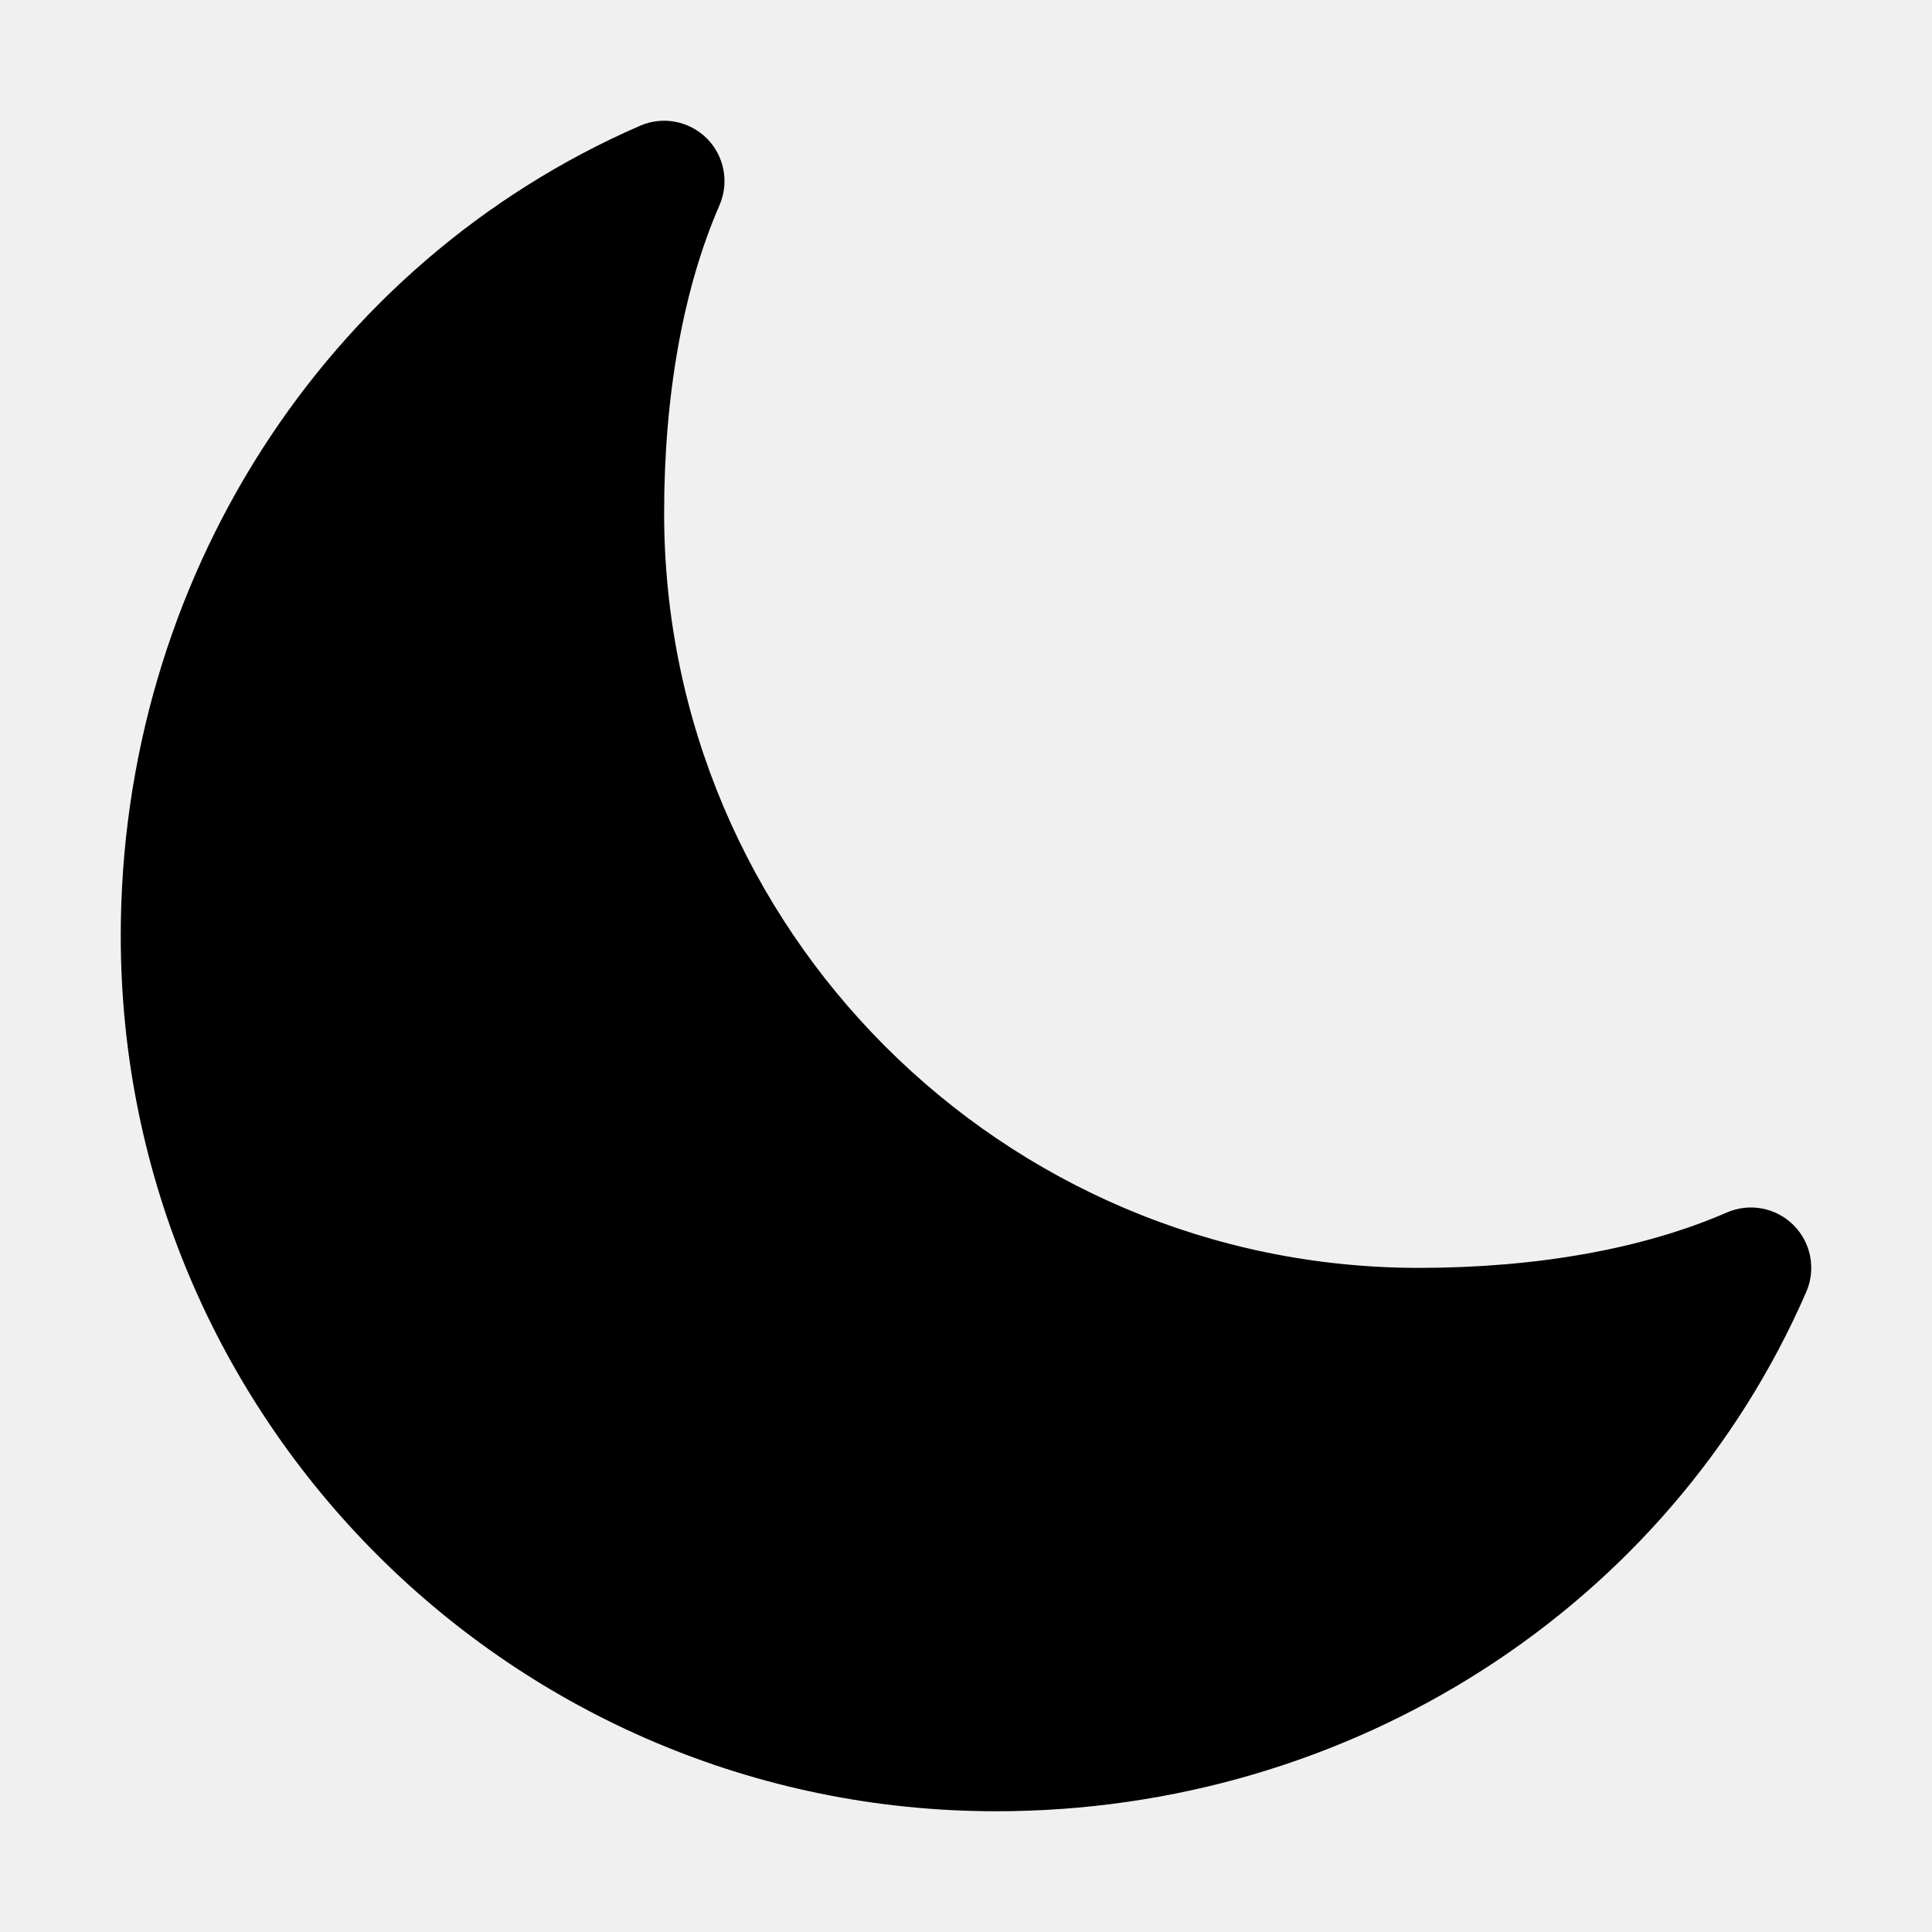
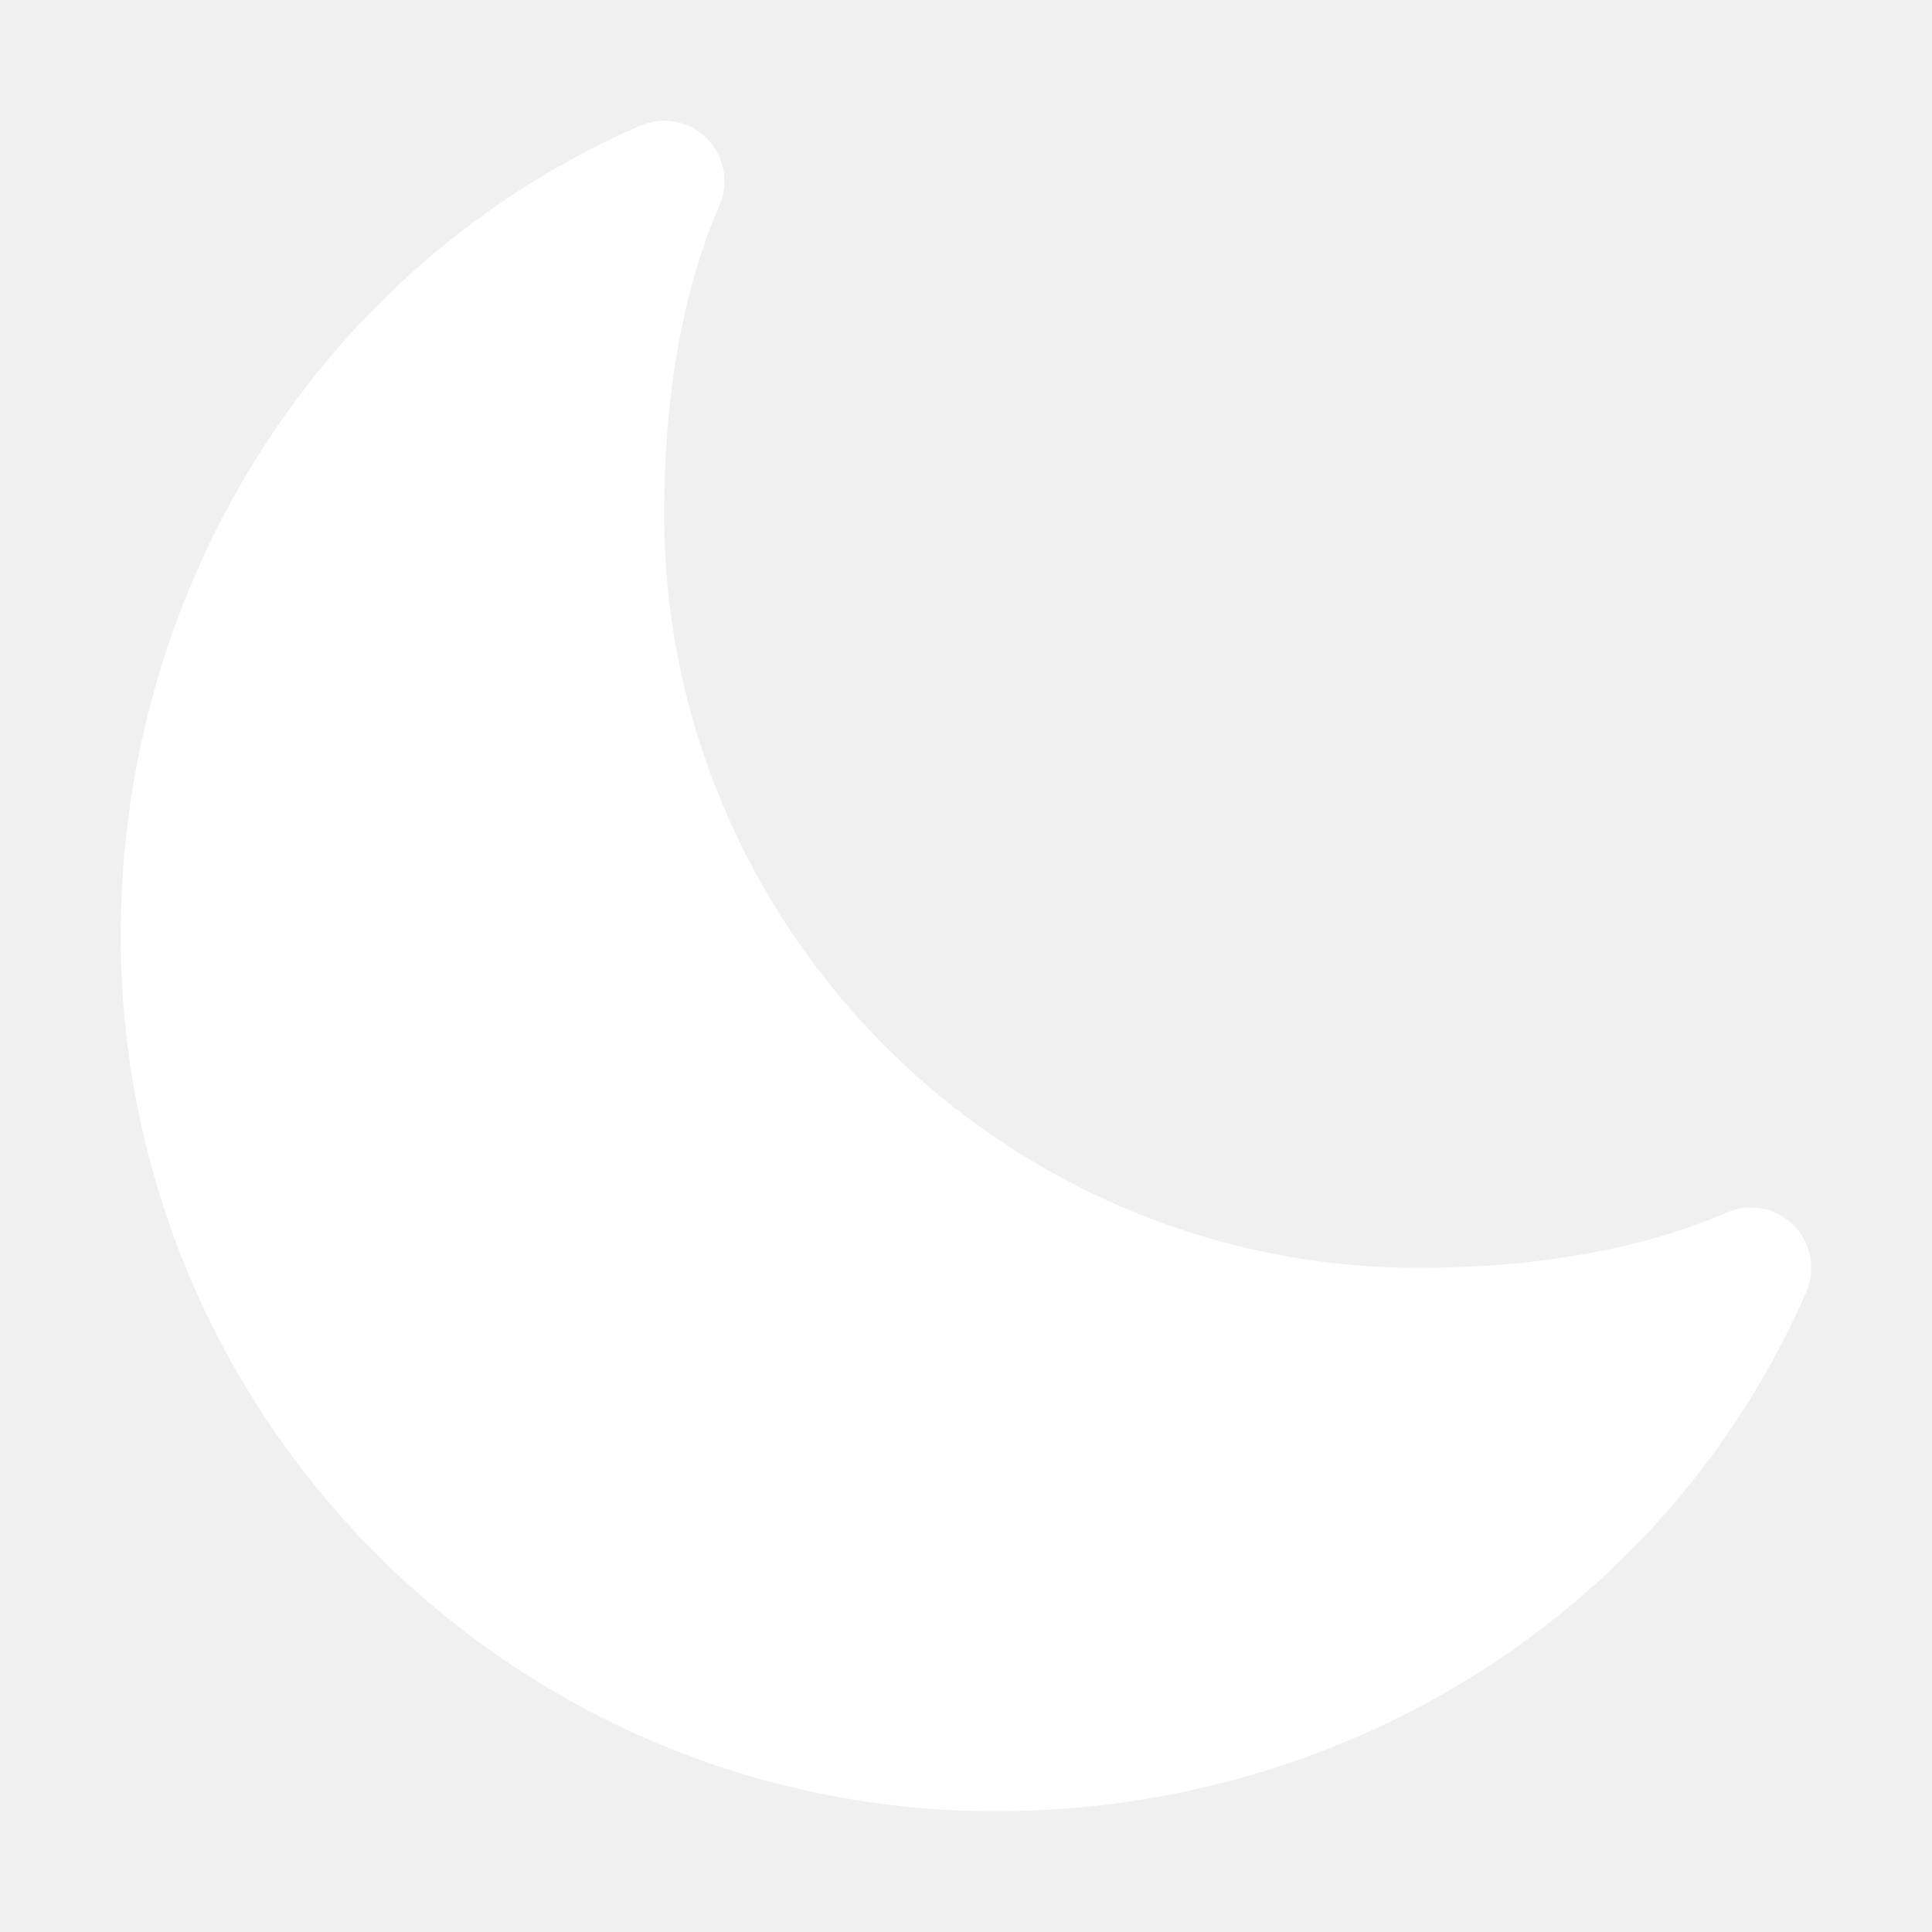
<svg xmlns="http://www.w3.org/2000/svg" height="512" viewBox="0 0 512 512" width="512">
-   <path d="M264,480A232,232,0,0,1,32,248C32,154,86,69.72,169.61,33.33a16,16,0,0,1,21.06,21.06C181.07,76.43,176,104.66,176,136c0,110.28,89.72,200,200,200,31.34,0,59.57-5.07,81.61-14.67a16,16,0,0,1,21.06,21.06C442.28,426,358,480,264,480Z" />
+   <path fill="#ffffff" d="M264,480A232,232,0,0,1,32,248C32,154,86,69.72,169.61,33.33a16,16,0,0,1,21.06,21.06C181.07,76.43,176,104.66,176,136c0,110.28,89.72,200,200,200,31.34,0,59.57-5.07,81.61-14.67a16,16,0,0,1,21.06,21.06C442.28,426,358,480,264,480Z" />
</svg>
